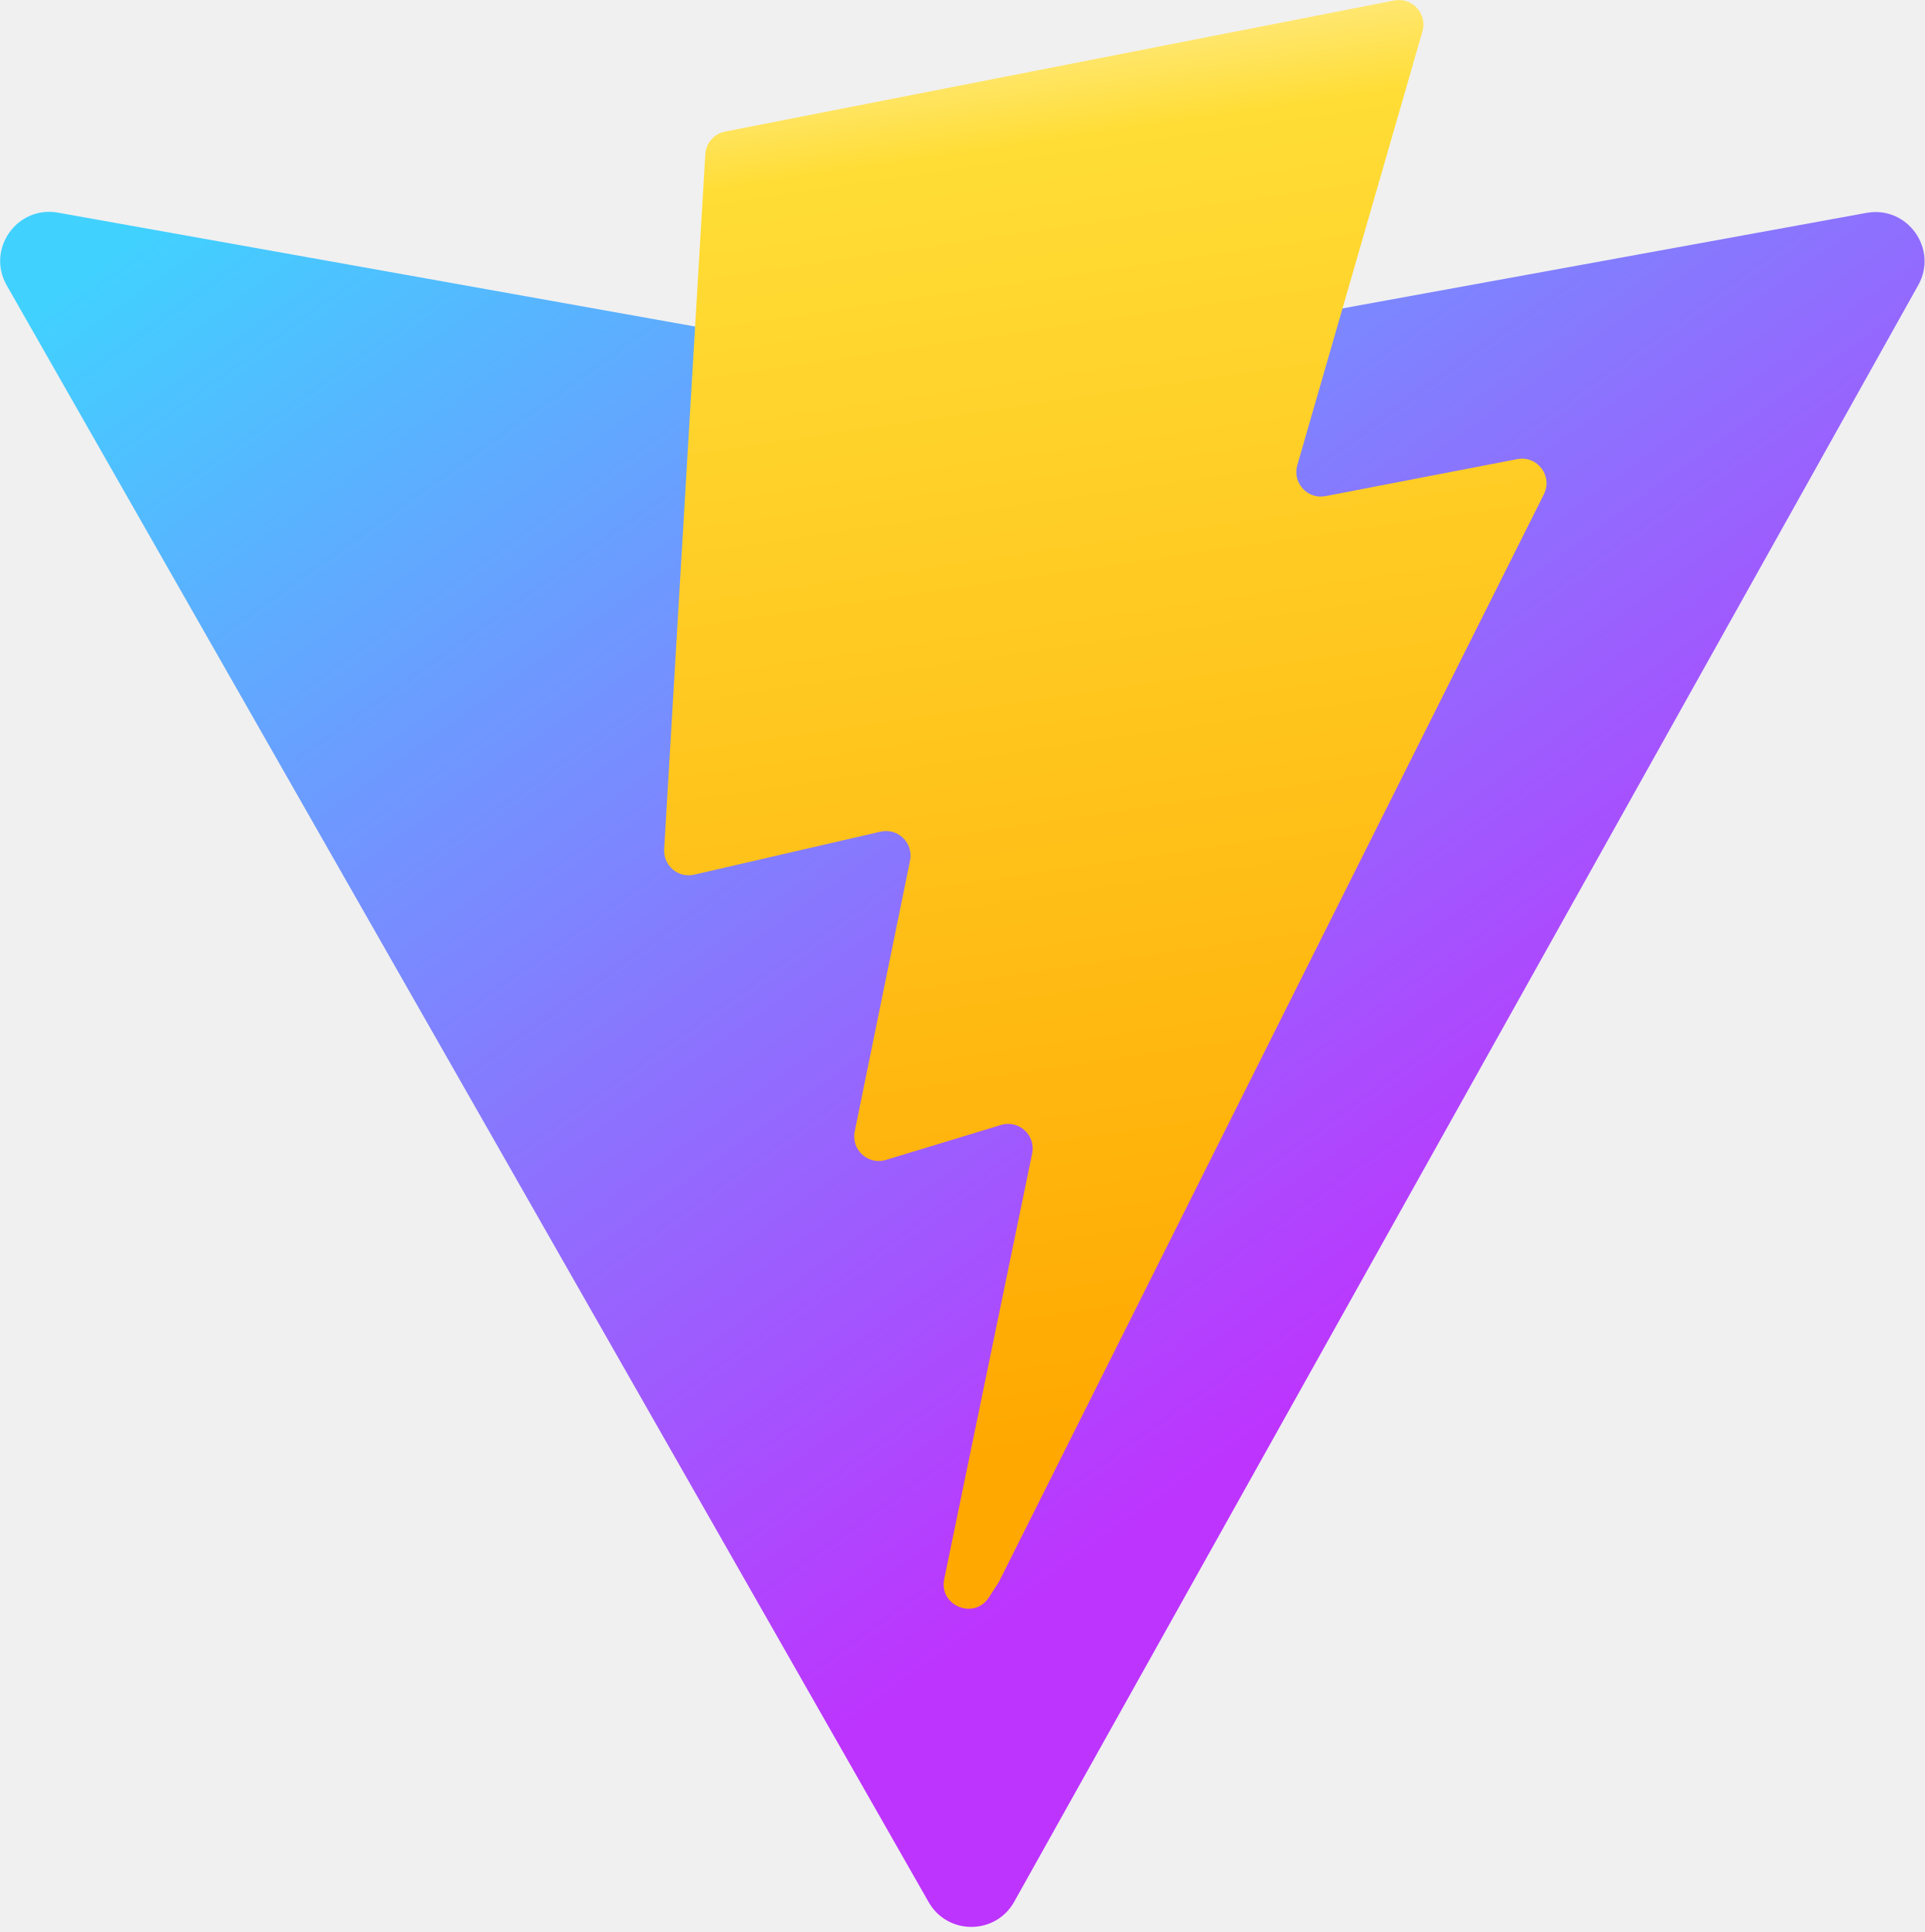
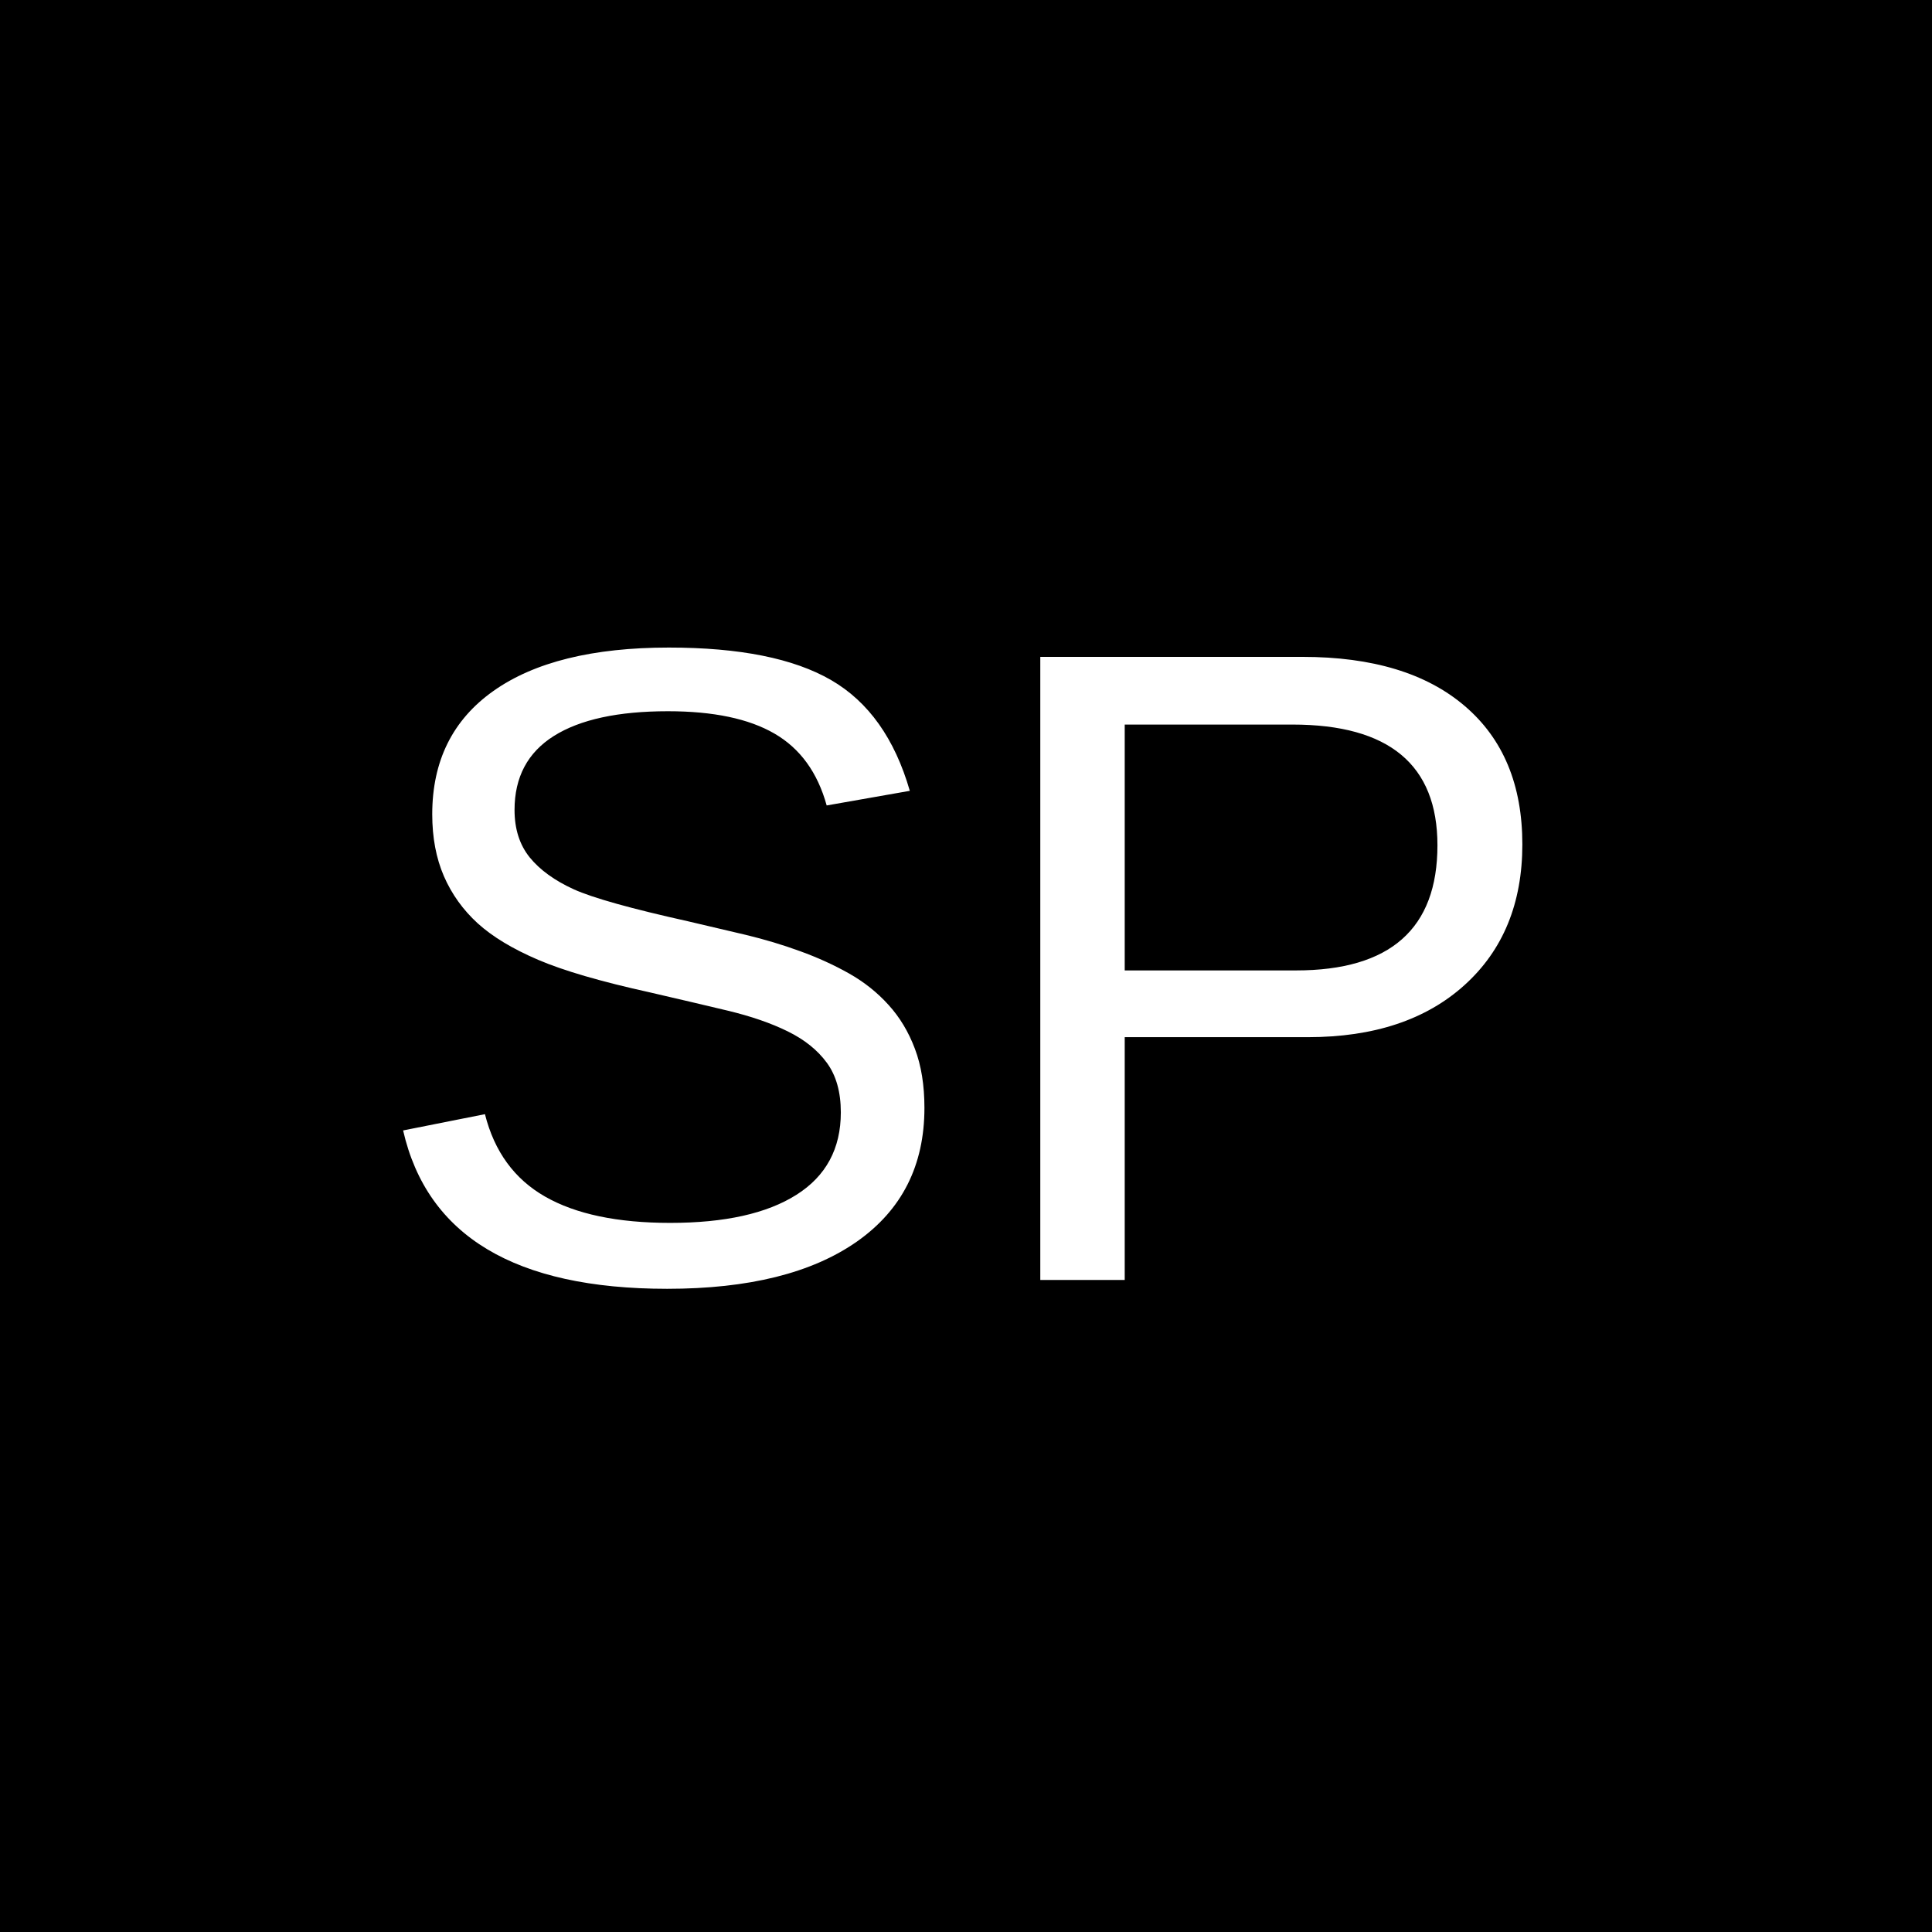
- <svg xmlns="http://www.w3.org/2000/svg" aria-hidden="true" role="img" class="iconify iconify--logos" width="31.88" height="32" preserveAspectRatio="xMidYMid meet" viewBox="0 0 256 257">
-   <defs>
-     <linearGradient id="IconifyId1813088fe1fbc01fb466" x1="-.828%" x2="57.636%" y1="7.652%" y2="78.411%">
-       <stop offset="0%" stop-color="#41D1FF" />
-       <stop offset="100%" stop-color="#BD34FE" />
-     </linearGradient>
-     <linearGradient id="IconifyId1813088fe1fbc01fb467" x1="43.376%" x2="50.316%" y1="2.242%" y2="89.03%">
-       <stop offset="0%" stop-color="#FFEA83" />
-       <stop offset="8.333%" stop-color="#FFDD35" />
-       <stop offset="100%" stop-color="#FFA800" />
-     </linearGradient>
-   </defs>
-   <path fill="url(#IconifyId1813088fe1fbc01fb466)" d="M255.153 37.938L134.897 252.976c-2.483 4.44-8.862 4.466-11.382.048L.875 37.958c-2.746-4.814 1.371-10.646 6.827-9.67l120.385 21.517a6.537 6.537 0 0 0 2.322-.004l117.867-21.483c5.438-.991 9.574 4.796 6.877 9.62Z" />
-   <path fill="url(#IconifyId1813088fe1fbc01fb467)" d="M185.432.063L96.44 17.501a3.268 3.268 0 0 0-2.634 3.014l-5.474 92.456a3.268 3.268 0 0 0 3.997 3.378l24.777-5.718c2.318-.535 4.413 1.507 3.936 3.838l-7.361 36.047c-.495 2.426 1.782 4.5 4.151 3.78l15.304-4.649c2.372-.72 4.652 1.36 4.15 3.788l-11.698 56.621c-.732 3.542 3.979 5.473 5.943 2.437l1.313-2.028l72.516-144.72c1.215-2.423-.88-5.186-3.54-4.672l-25.505 4.922c-2.396.462-4.435-1.77-3.759-4.114l16.646-57.705c.677-2.35-1.37-4.583-3.769-4.113Z" />
+ <svg xmlns="http://www.w3.org/2000/svg" aria-hidden="true" role="img" class="iconify iconify--logos" width="256" height="256" preserveAspectRatio="xMidYMid meet" viewBox="0 0 256 256">
+   <rect width="100%" height="100%" fill="black" />
+   <text x="50%" y="50%" font-size="120" font-family="Arial, sans-serif" fill="white" text-anchor="middle" alignment-baseline="central" dominant-baseline="central">
+     SP
+   </text>
</svg>
